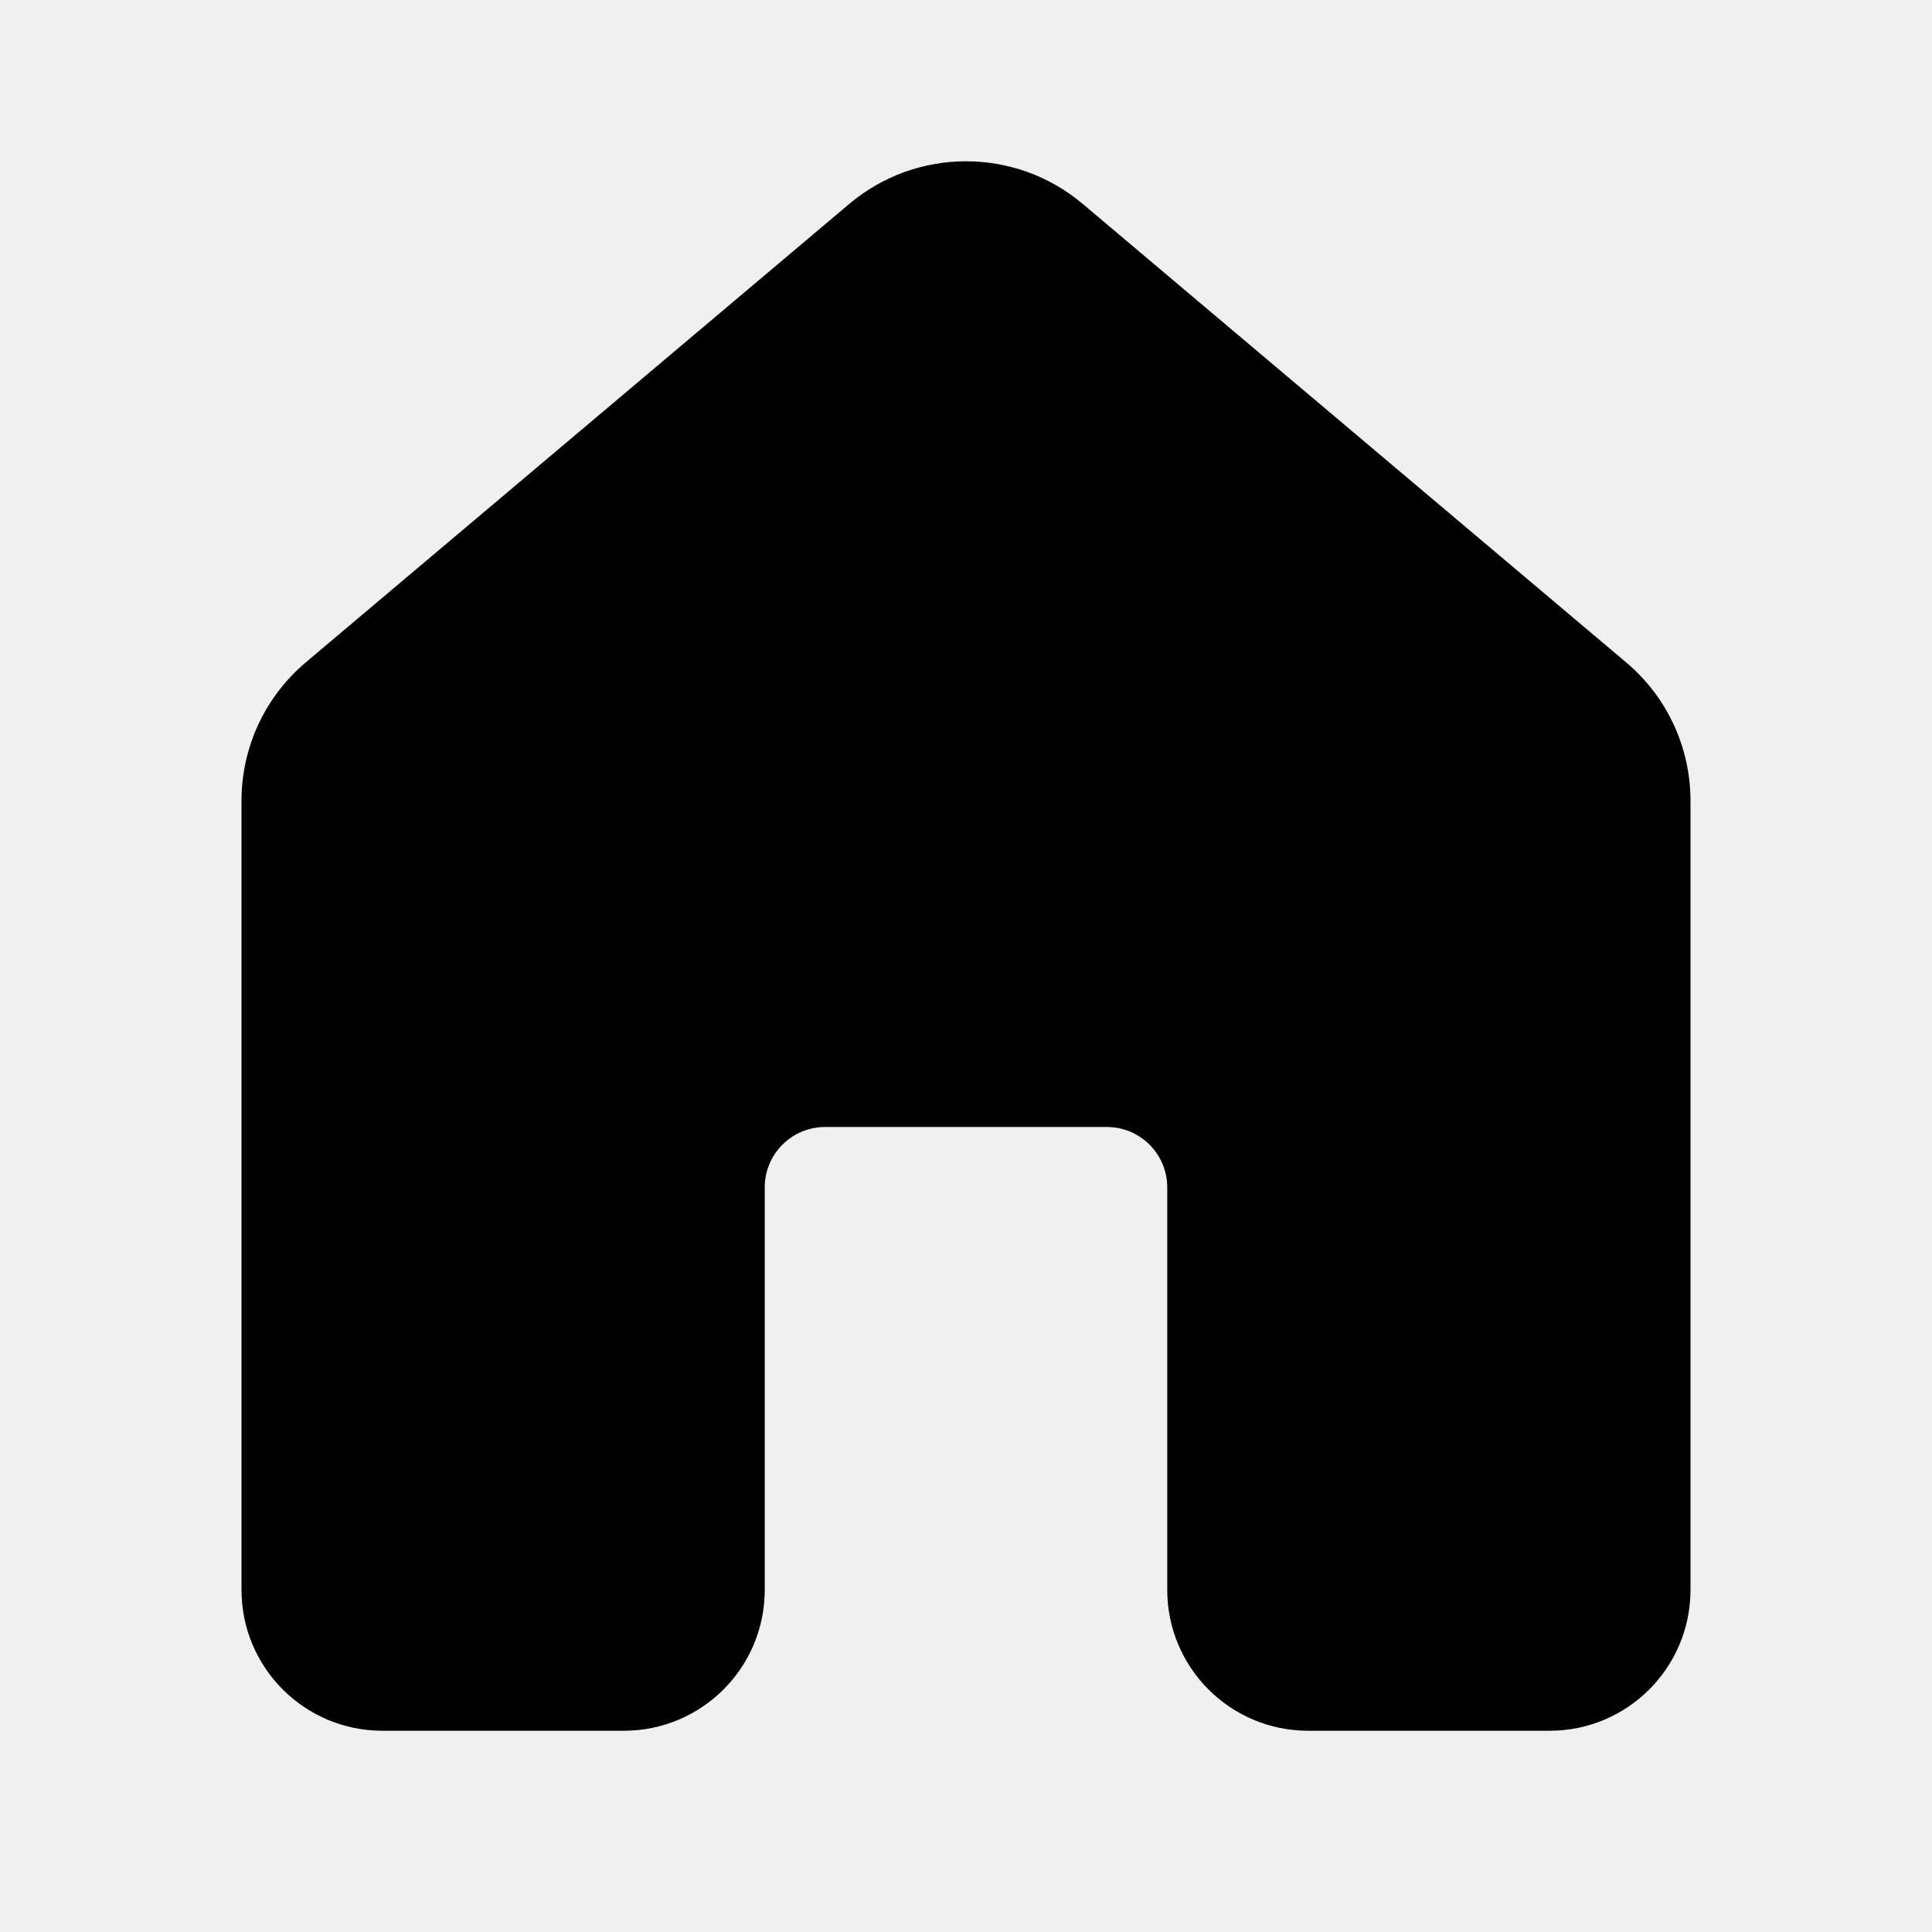
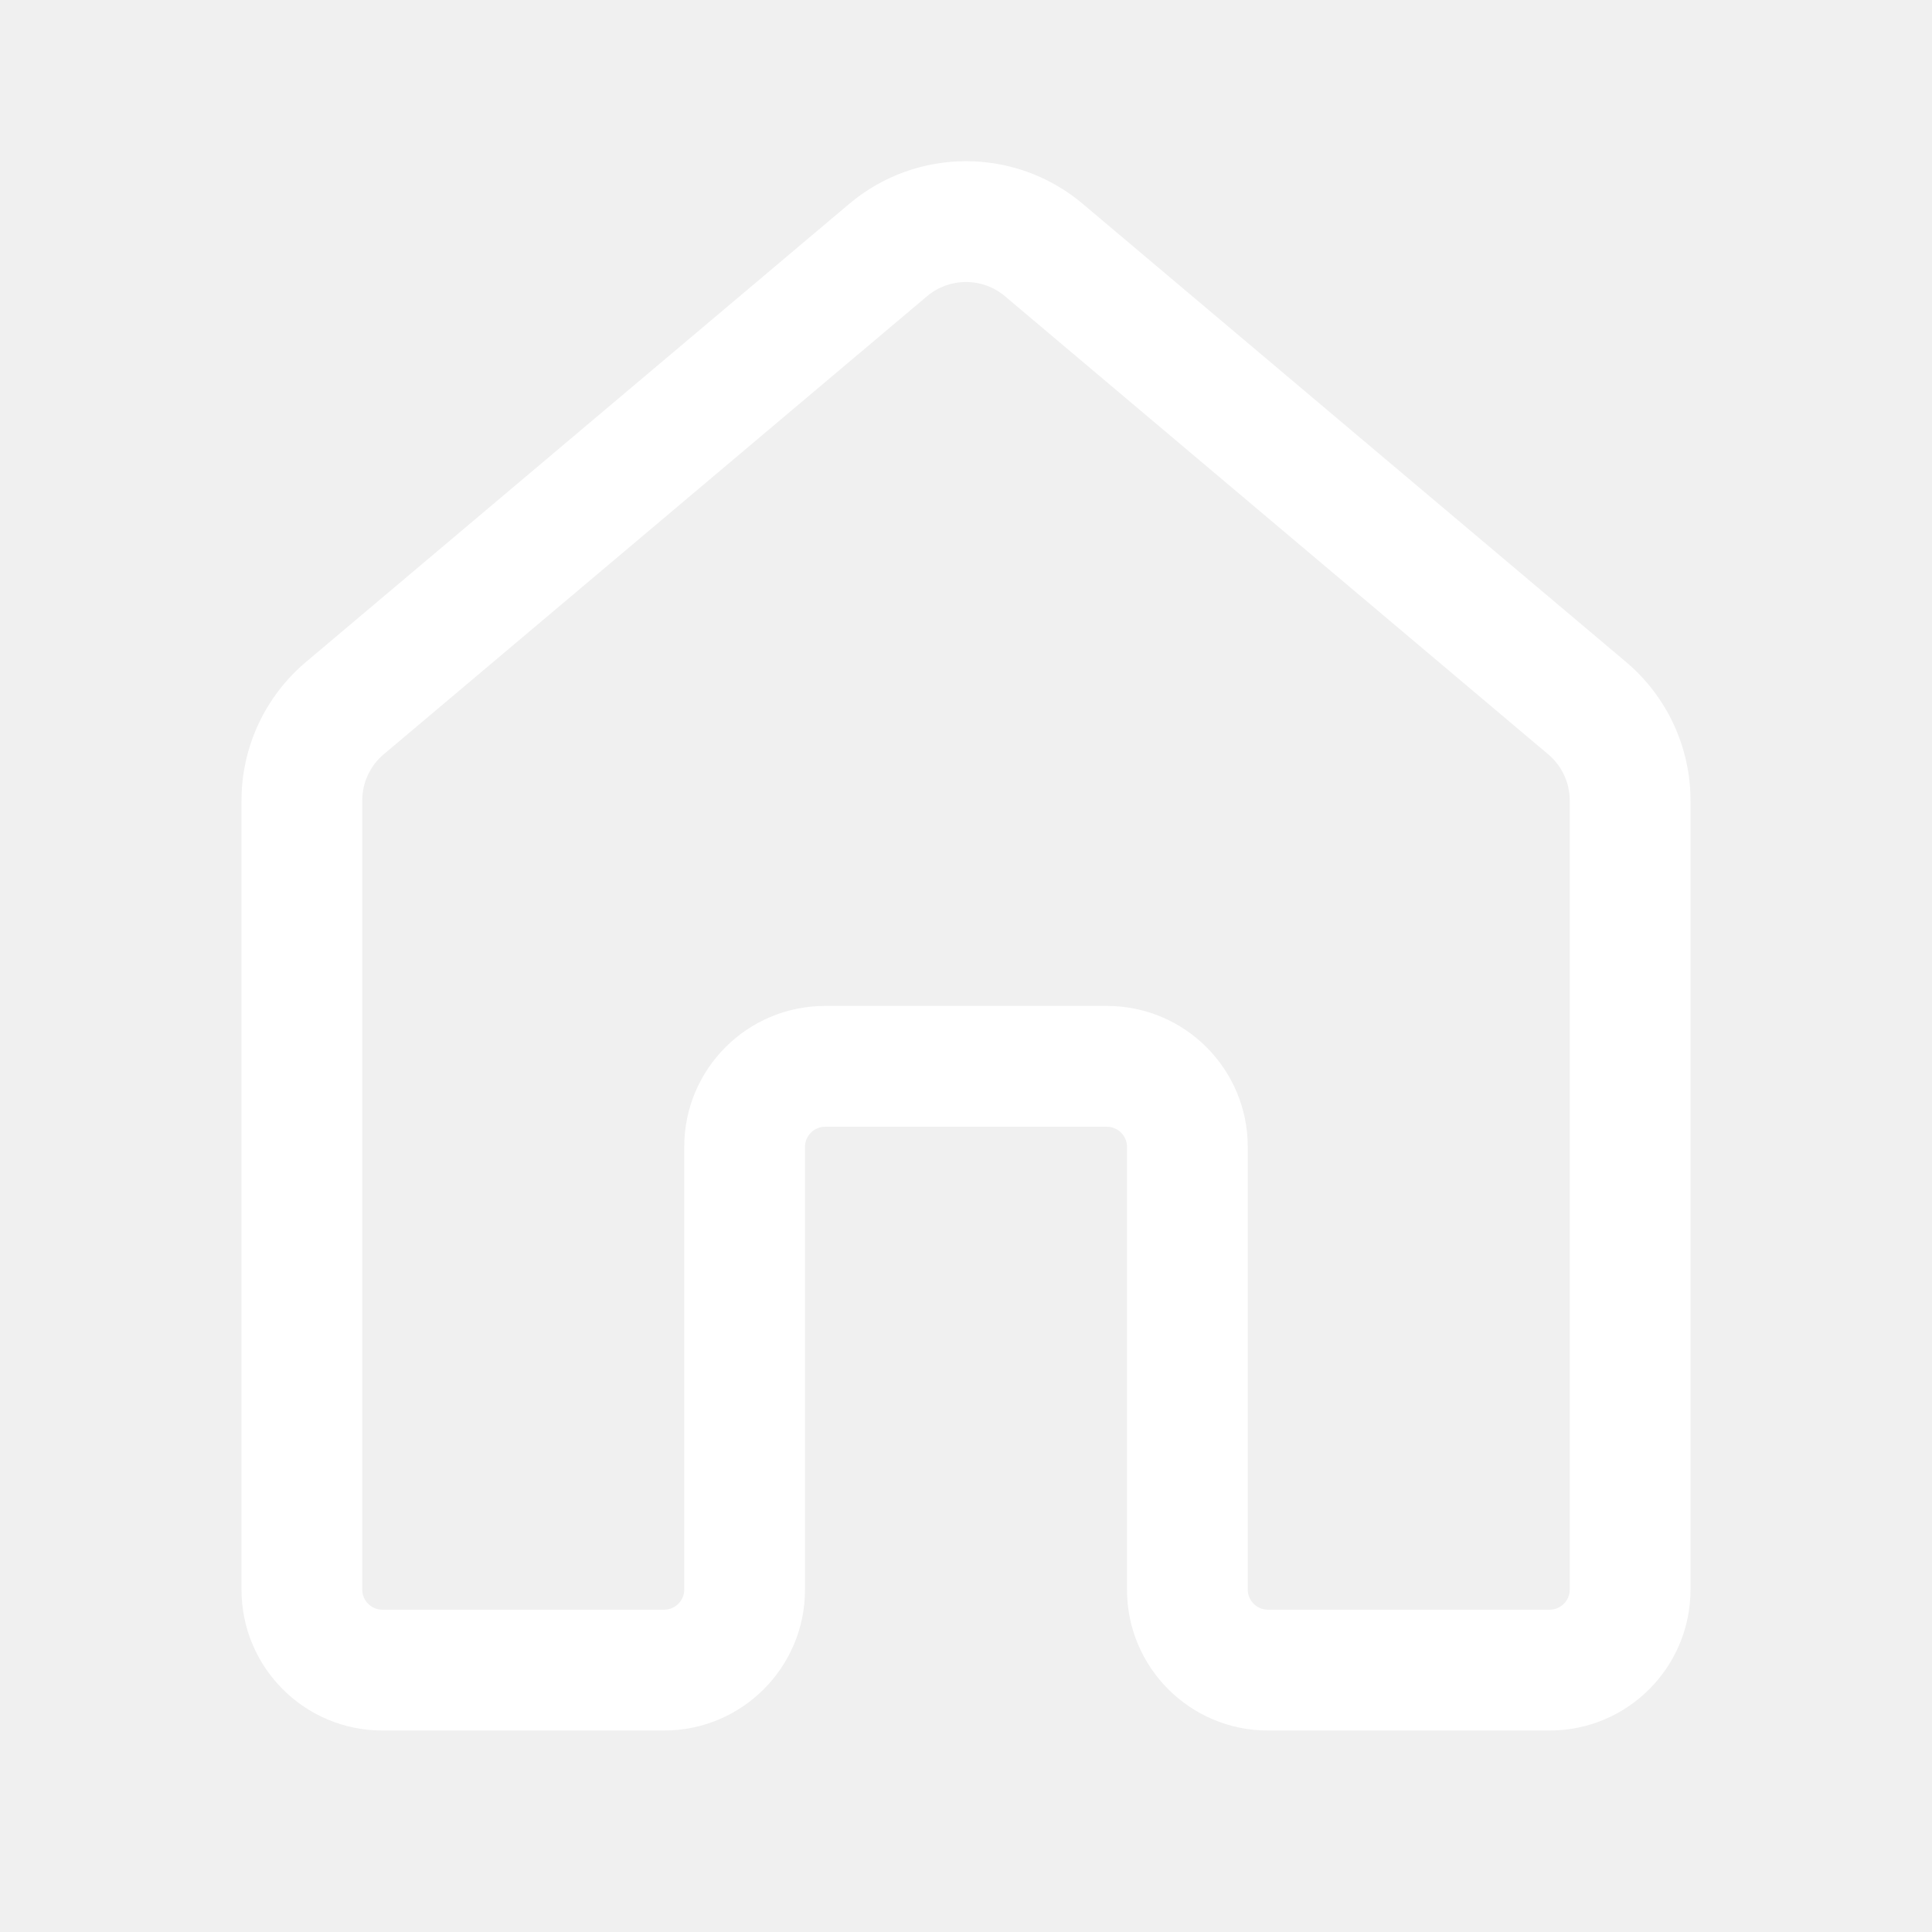
<svg xmlns="http://www.w3.org/2000/svg" width="24" height="24" fill="none" viewBox="0 0 24 24">
-   <path d="M10.55 2.533a2.25 2.25 0 0 1 2.9 0l6.75 5.695c.508.427.8 1.056.8 1.72v9.802a1.75 1.75 0 0 1-1.75 1.75h-3a1.75 1.75 0 0 1-1.75-1.75v-5a.75.75 0 0 0-.75-.75h-3.5a.75.75 0 0 0-.75.75v5a1.75 1.75 0 0 1-1.75 1.75h-3A1.75 1.75 0 0 1 3 19.75V9.947c0-.663.292-1.292.8-1.72l6.75-5.694Z" fill="currentColor" />
+   <path d="M10.55 2.532a2.25 2.25 0 0 1 2.9 0l6.75 5.692c.507.428.8 1.057.8 1.72v9.803a1.75 1.75 0 0 1-1.75 1.75h-3.5a1.75 1.75 0 0 1-1.75-1.75v-5.5a.25.25 0 0 0-.25-.25h-3.5a.25.25 0 0 0-.25.25v5.5a1.75 1.75 0 0 1-1.75 1.75h-3.5A1.75 1.75 0 0 1 3 19.747V9.944c0-.663.293-1.292.8-1.72l6.75-5.692Zm1.933 1.147a.75.75 0 0 0-.966 0L4.767 9.37a.75.75 0 0 0-.267.573v9.803c0 .138.112.25.25.25h3.5a.25.25 0 0 0 .25-.25v-5.5c0-.967.784-1.75 1.75-1.75h3.5c.966 0 1.75.783 1.75 1.75v5.5c0 .138.112.25.25.25h3.5a.25.25 0 0 0 .25-.25V9.944a.75.75 0 0 0-.267-.573l-6.75-5.692Z" fill="#ffffff" />
</svg>
